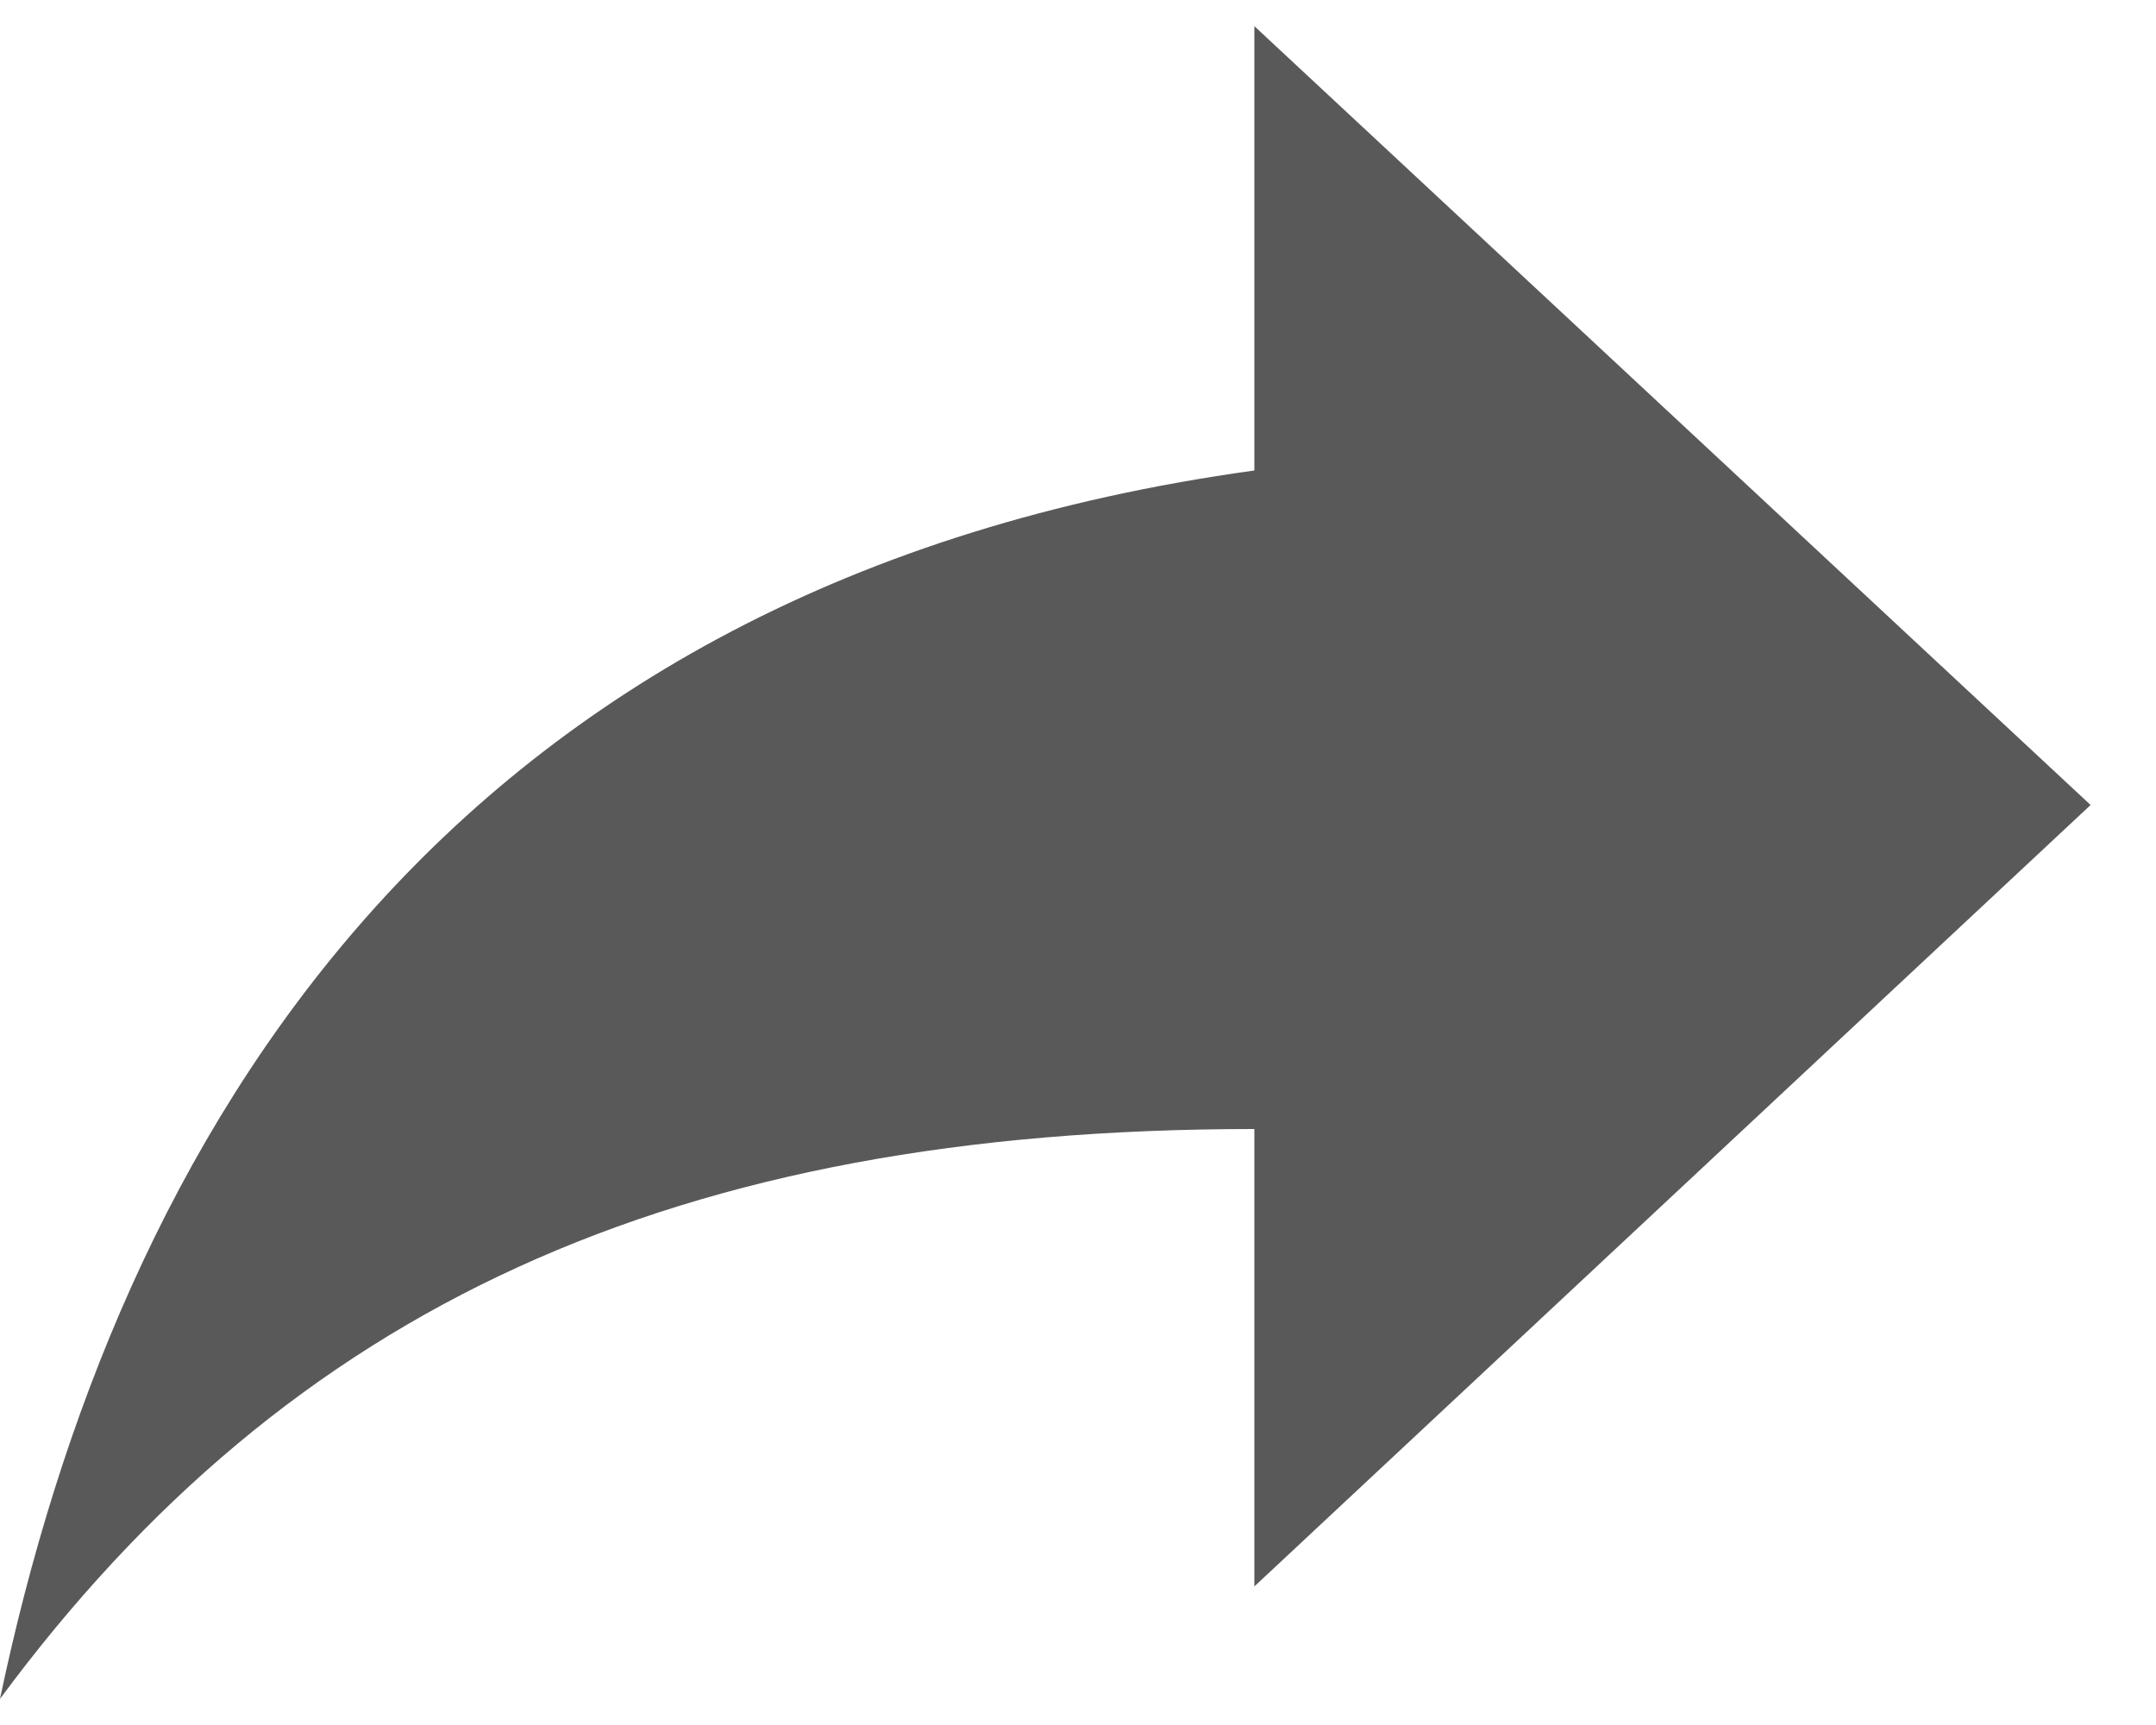
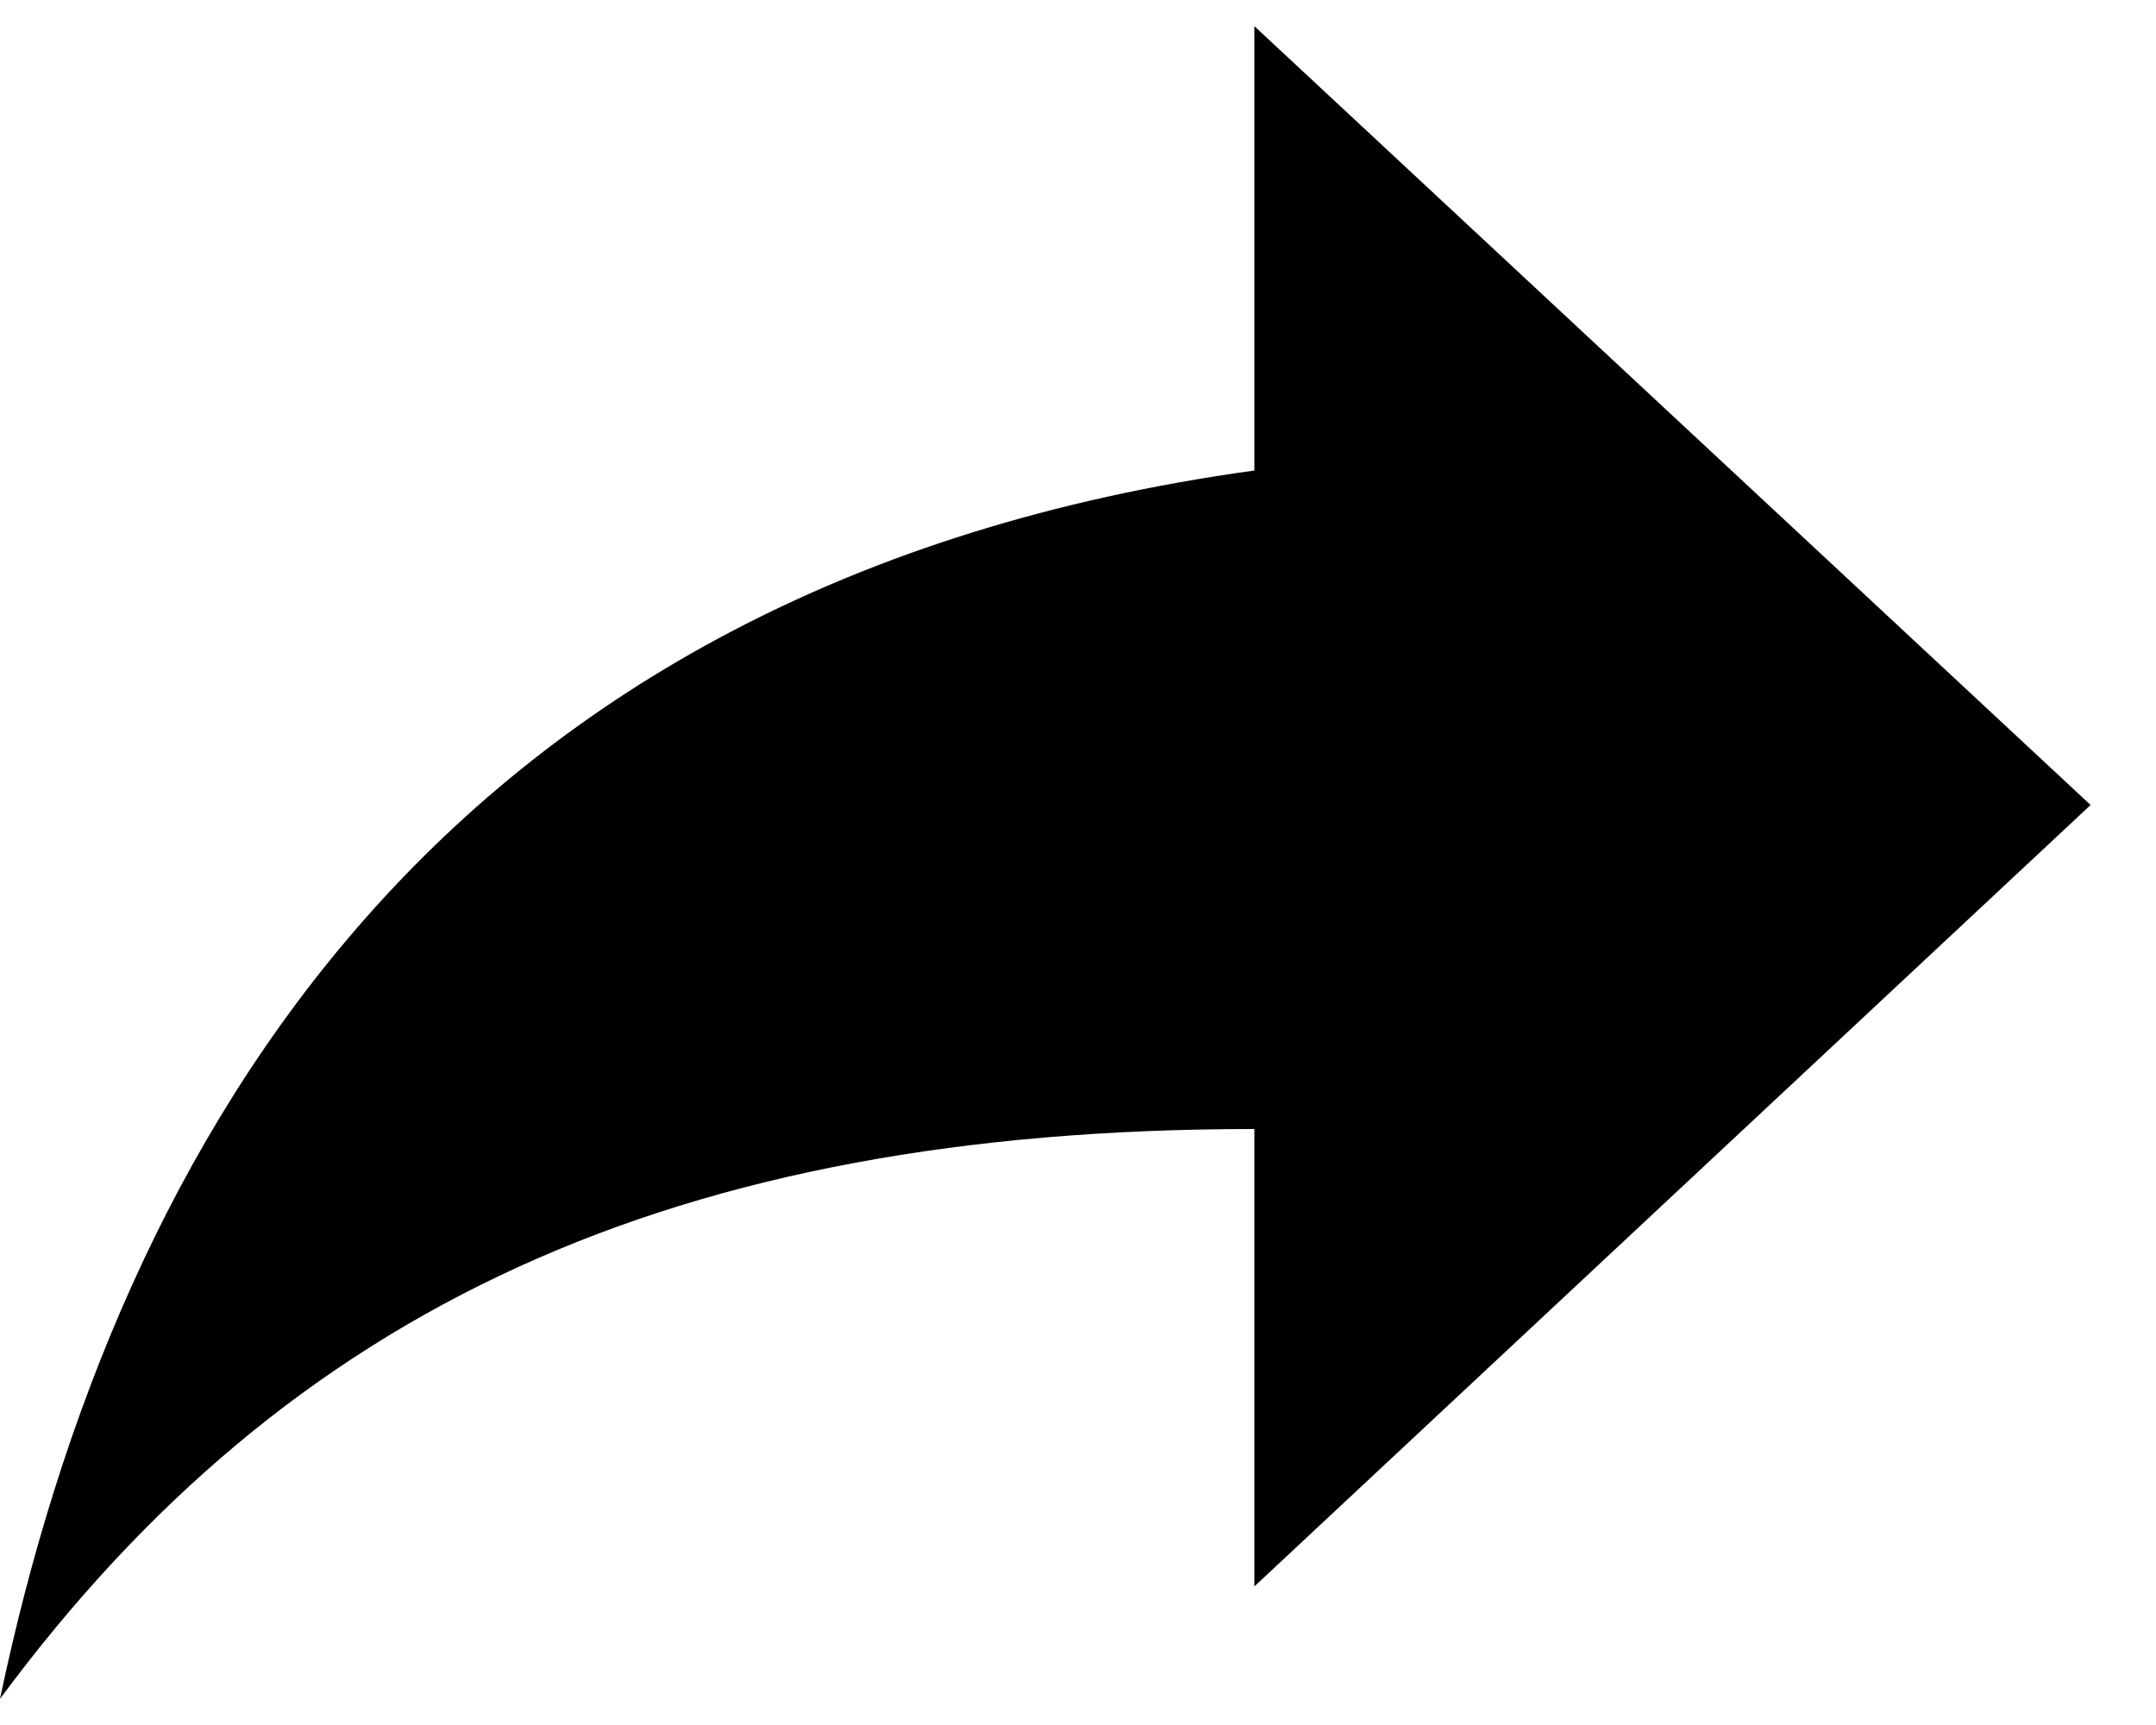
<svg xmlns="http://www.w3.org/2000/svg" width="15" height="12" viewBox="0 0 15 12" fill="none">
-   <g opacity="0.65">
+   <g opacity="1">
    <path d="M8.727 7.854V11.036L14.545 5.6L8.727 0.182V3.273C3.073 4.054 0.818 7.927 0 11.818C2.018 9.091 4.691 7.854 8.727 7.854Z" fill="black" />
  </g>
</svg>
